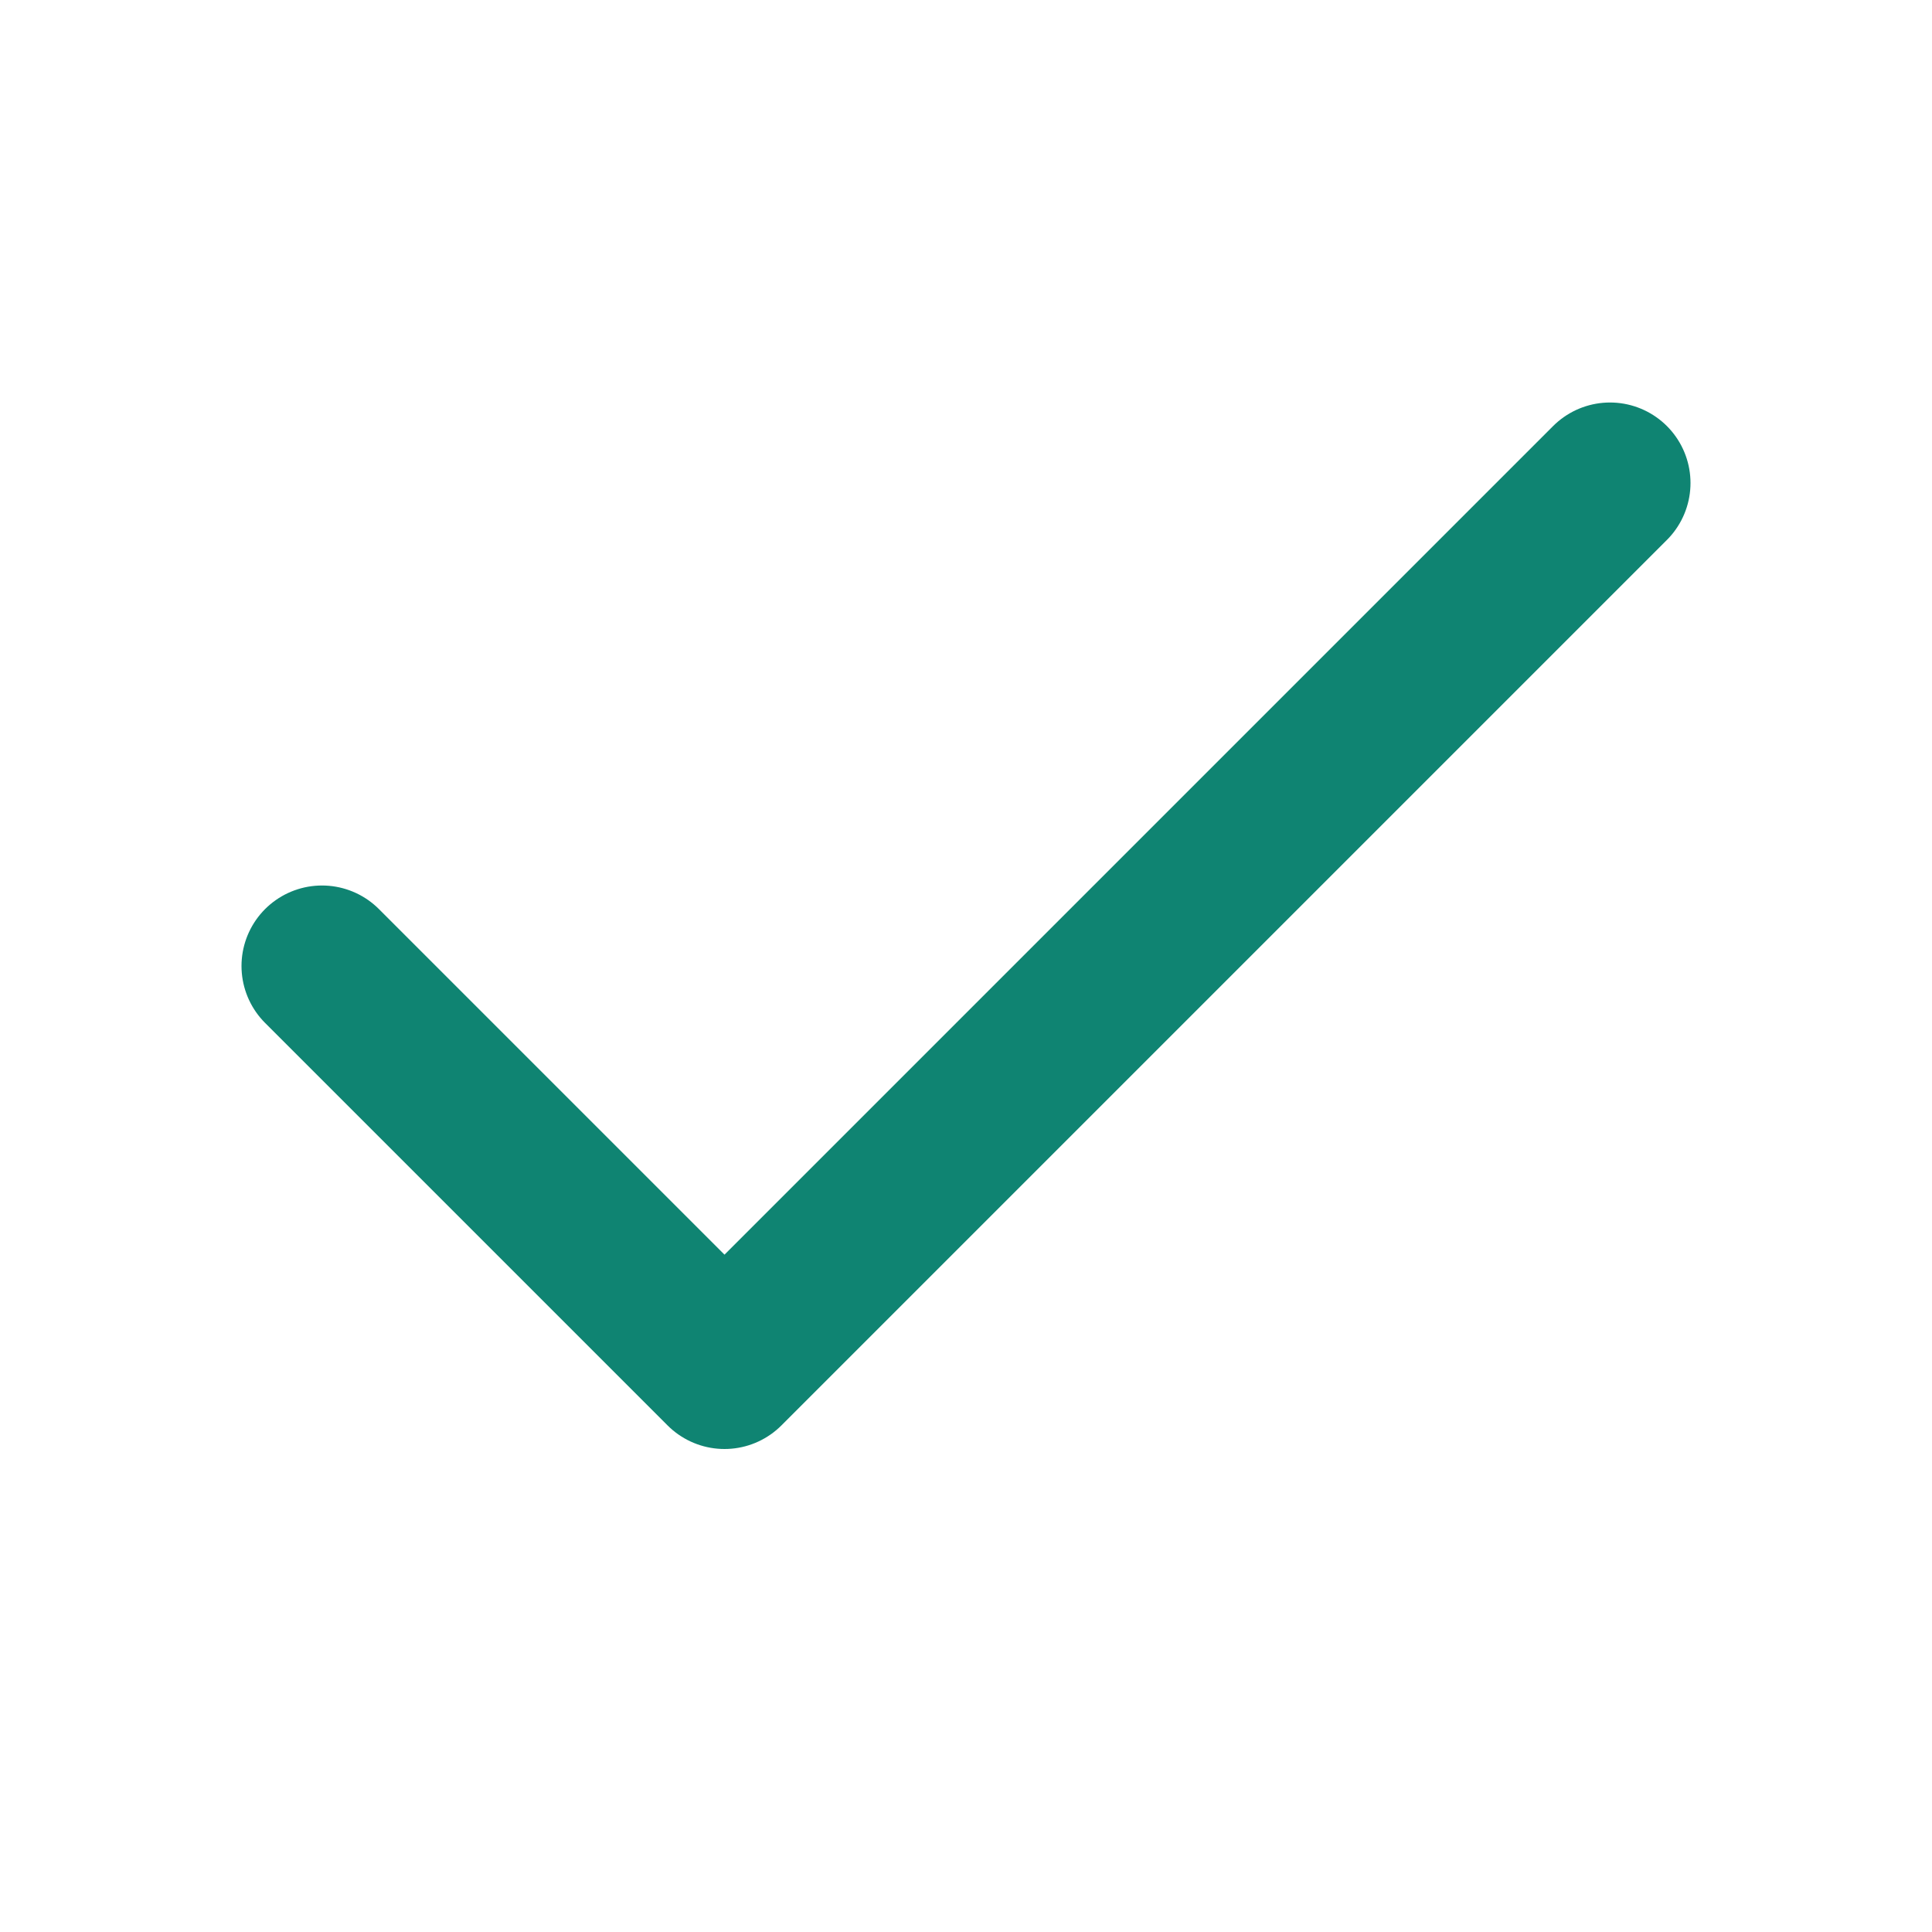
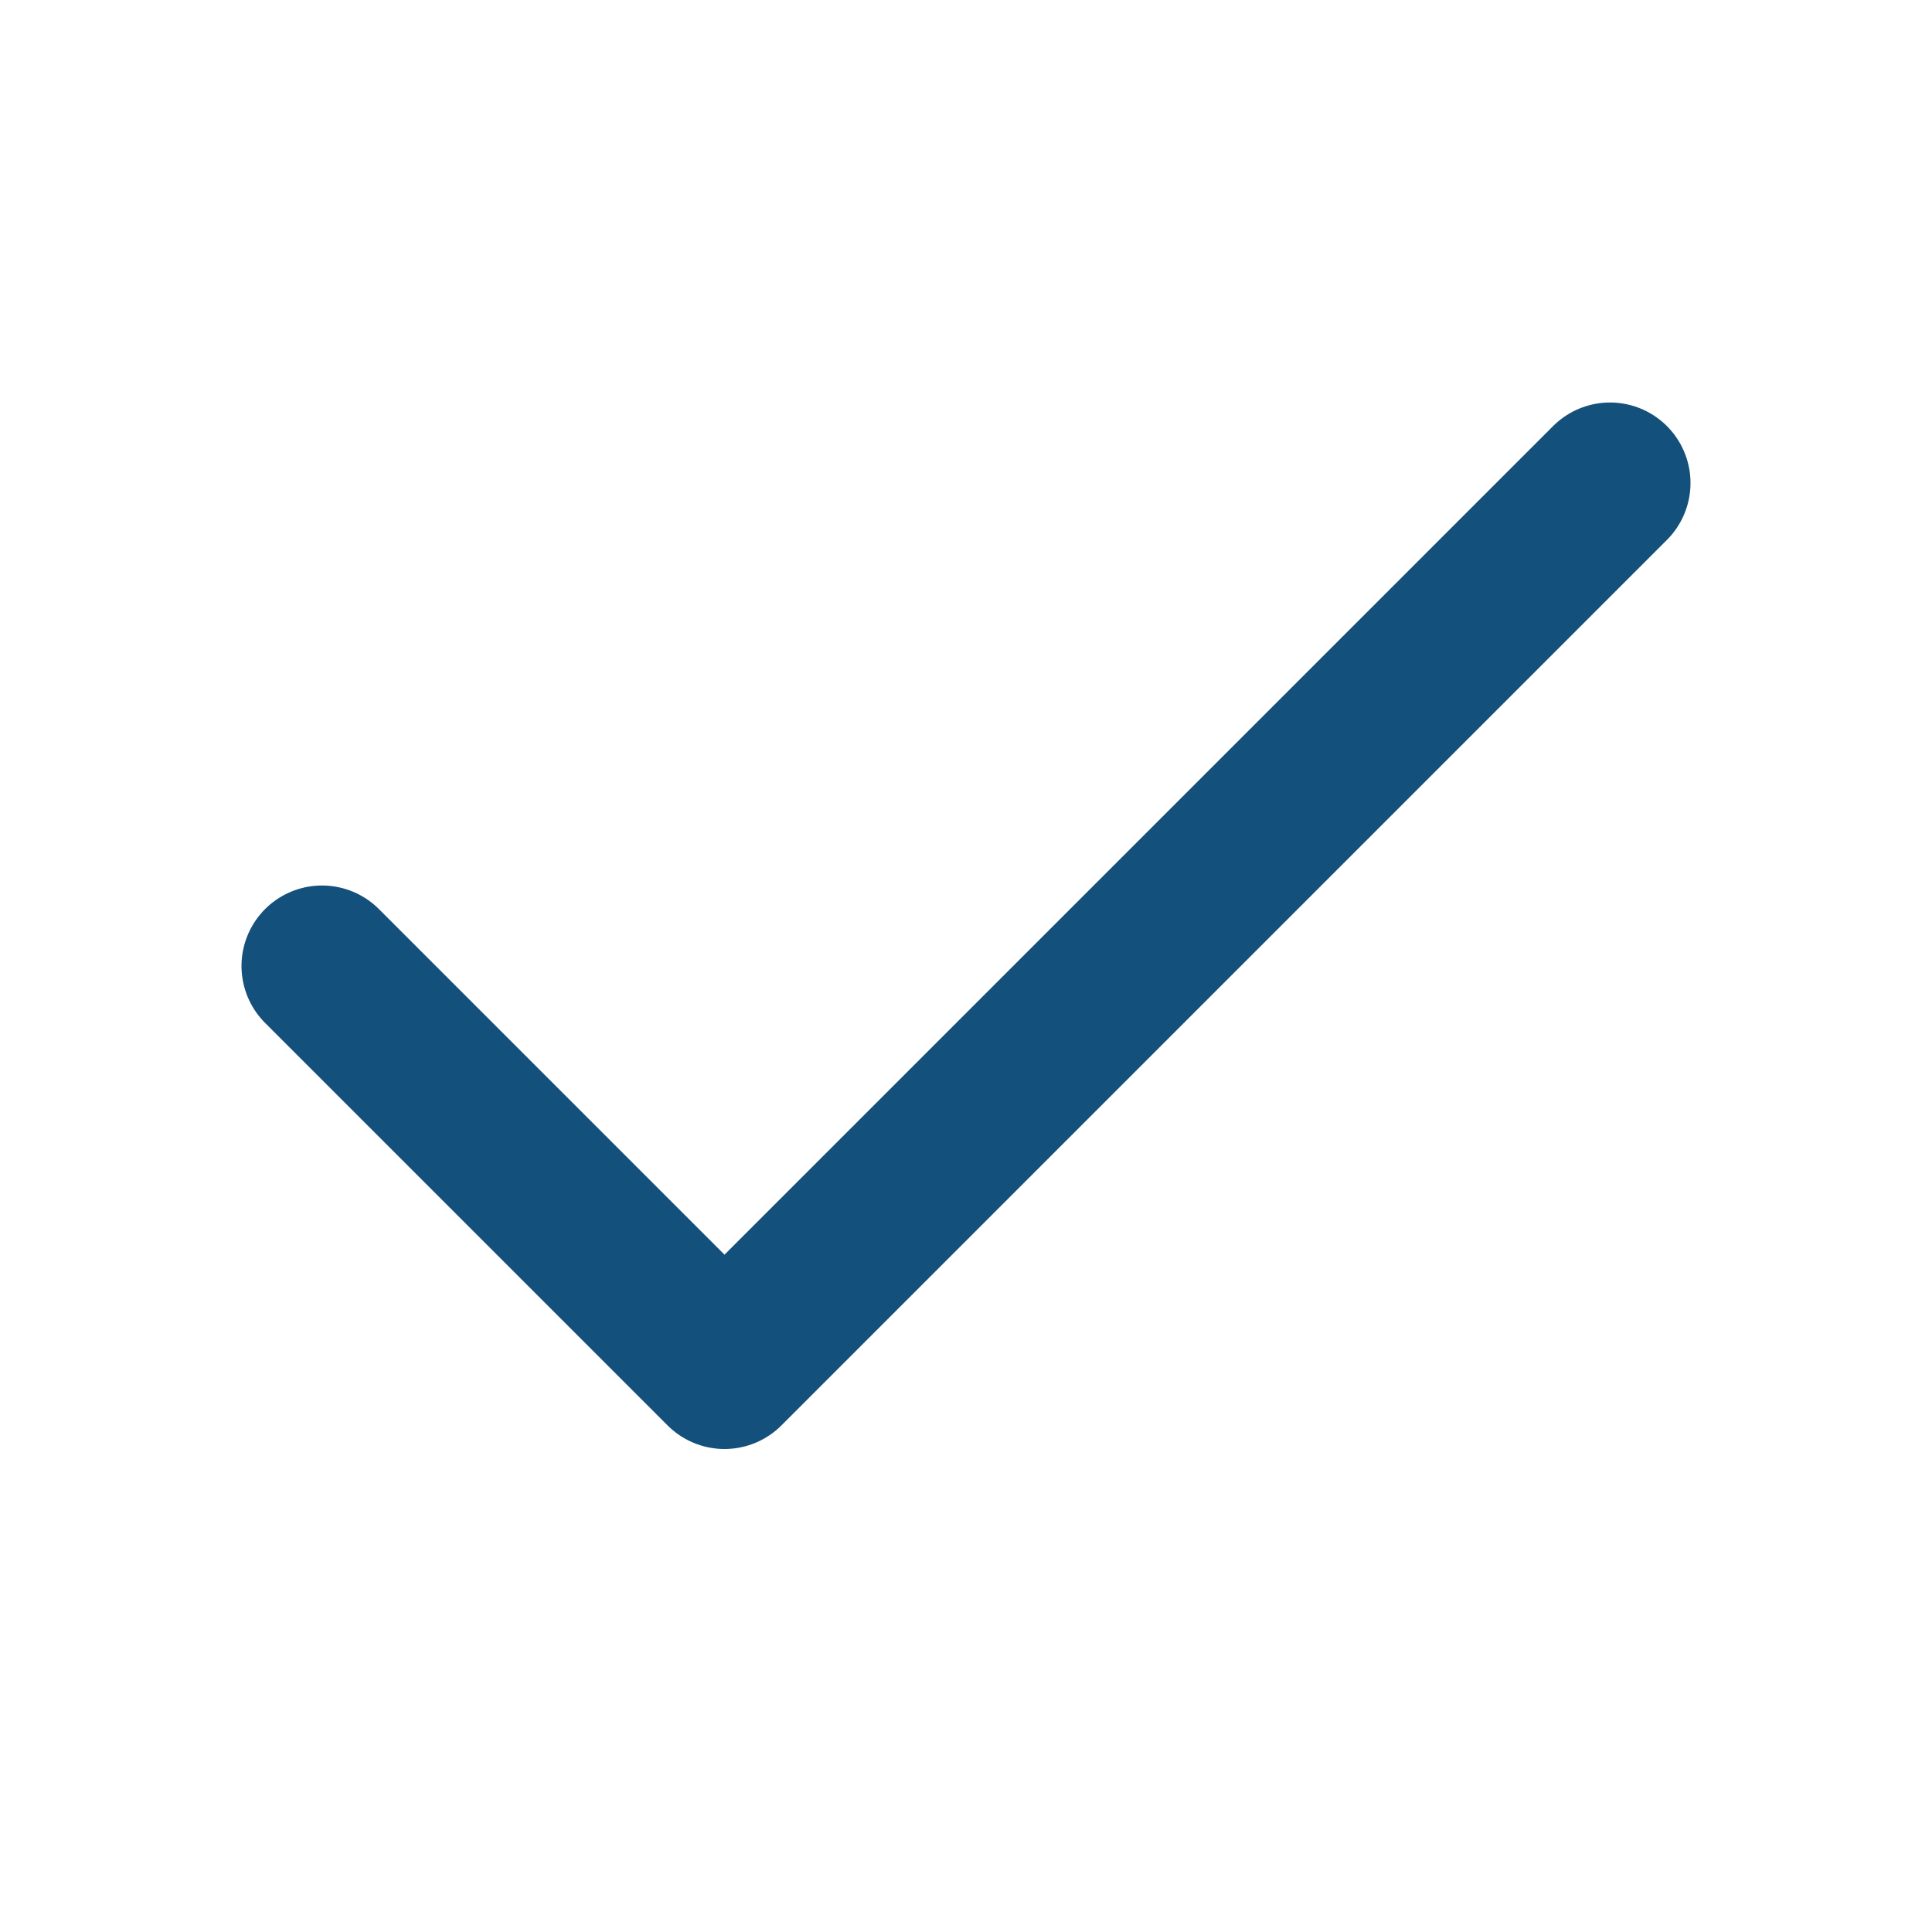
<svg xmlns="http://www.w3.org/2000/svg" width="24" height="24" viewBox="0 0 24 24" fill="none">
-   <path d="M20 6L9 17L4 12" stroke="#0F8472" stroke-width="2" stroke-linecap="round" stroke-linejoin="round" />
+   <path d="M20 6L9 17L4 12" stroke="#14507C" stroke-width="2" stroke-linecap="round" stroke-linejoin="round" />
</svg>
